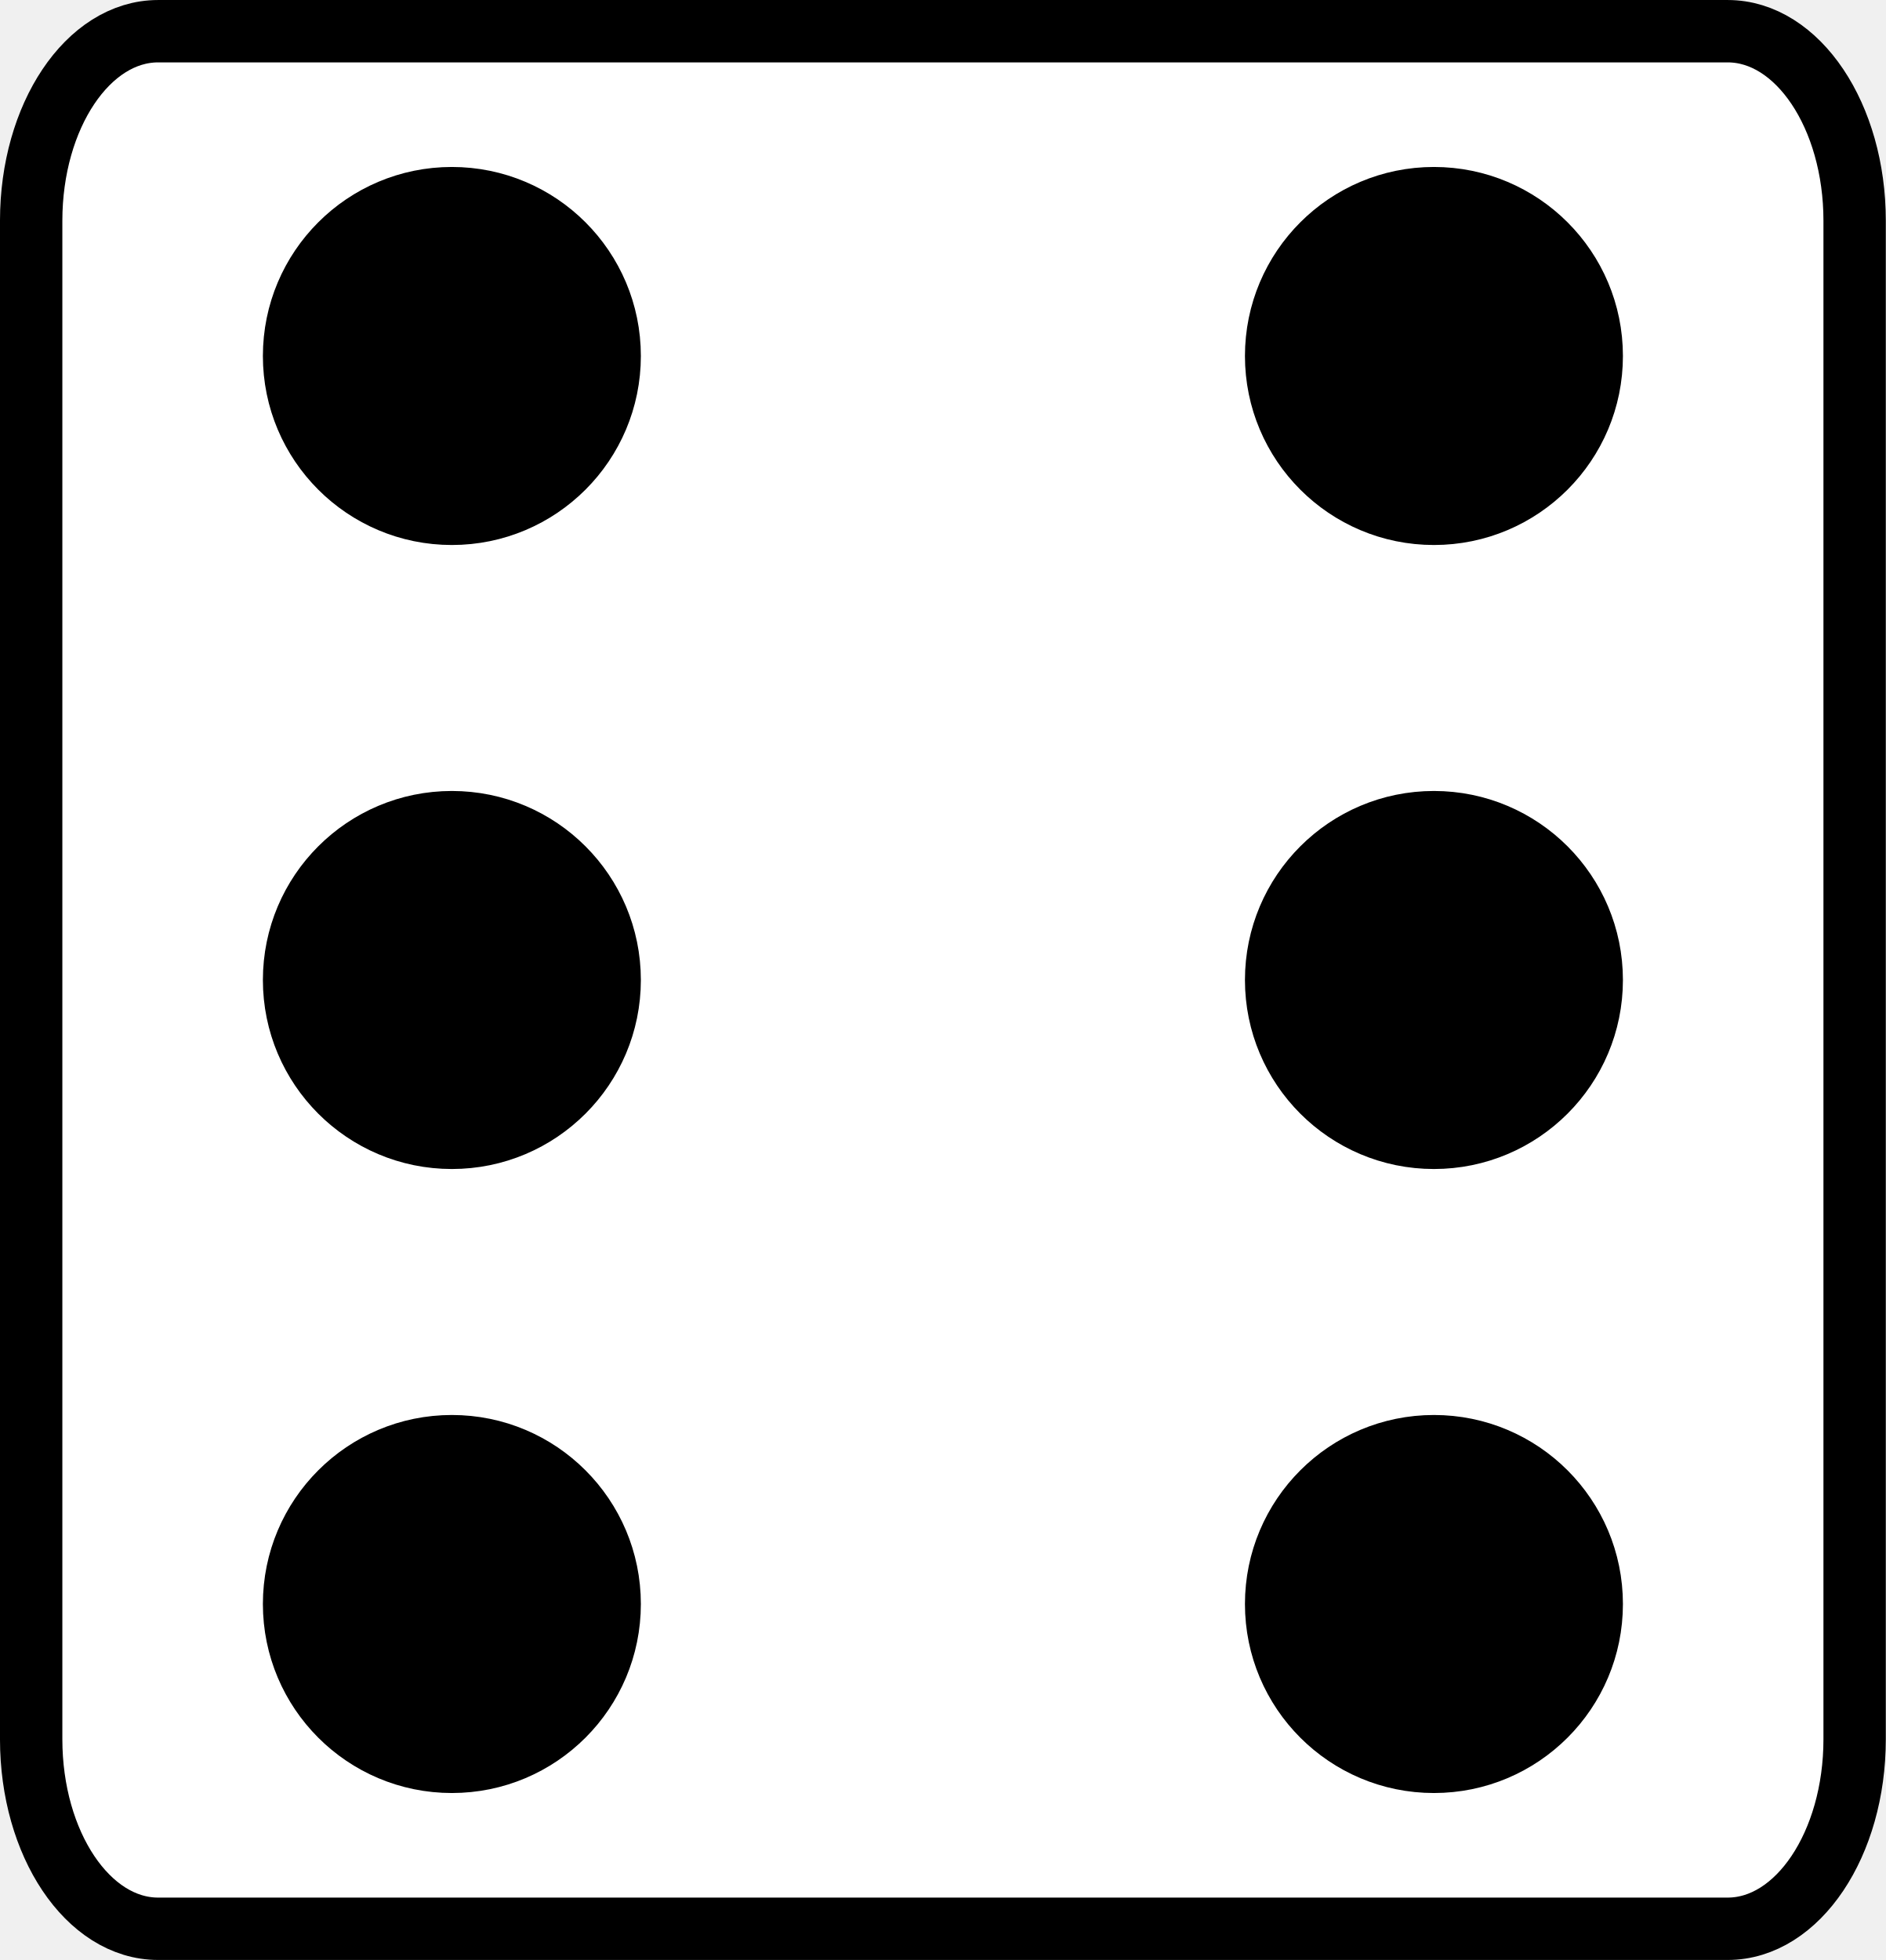
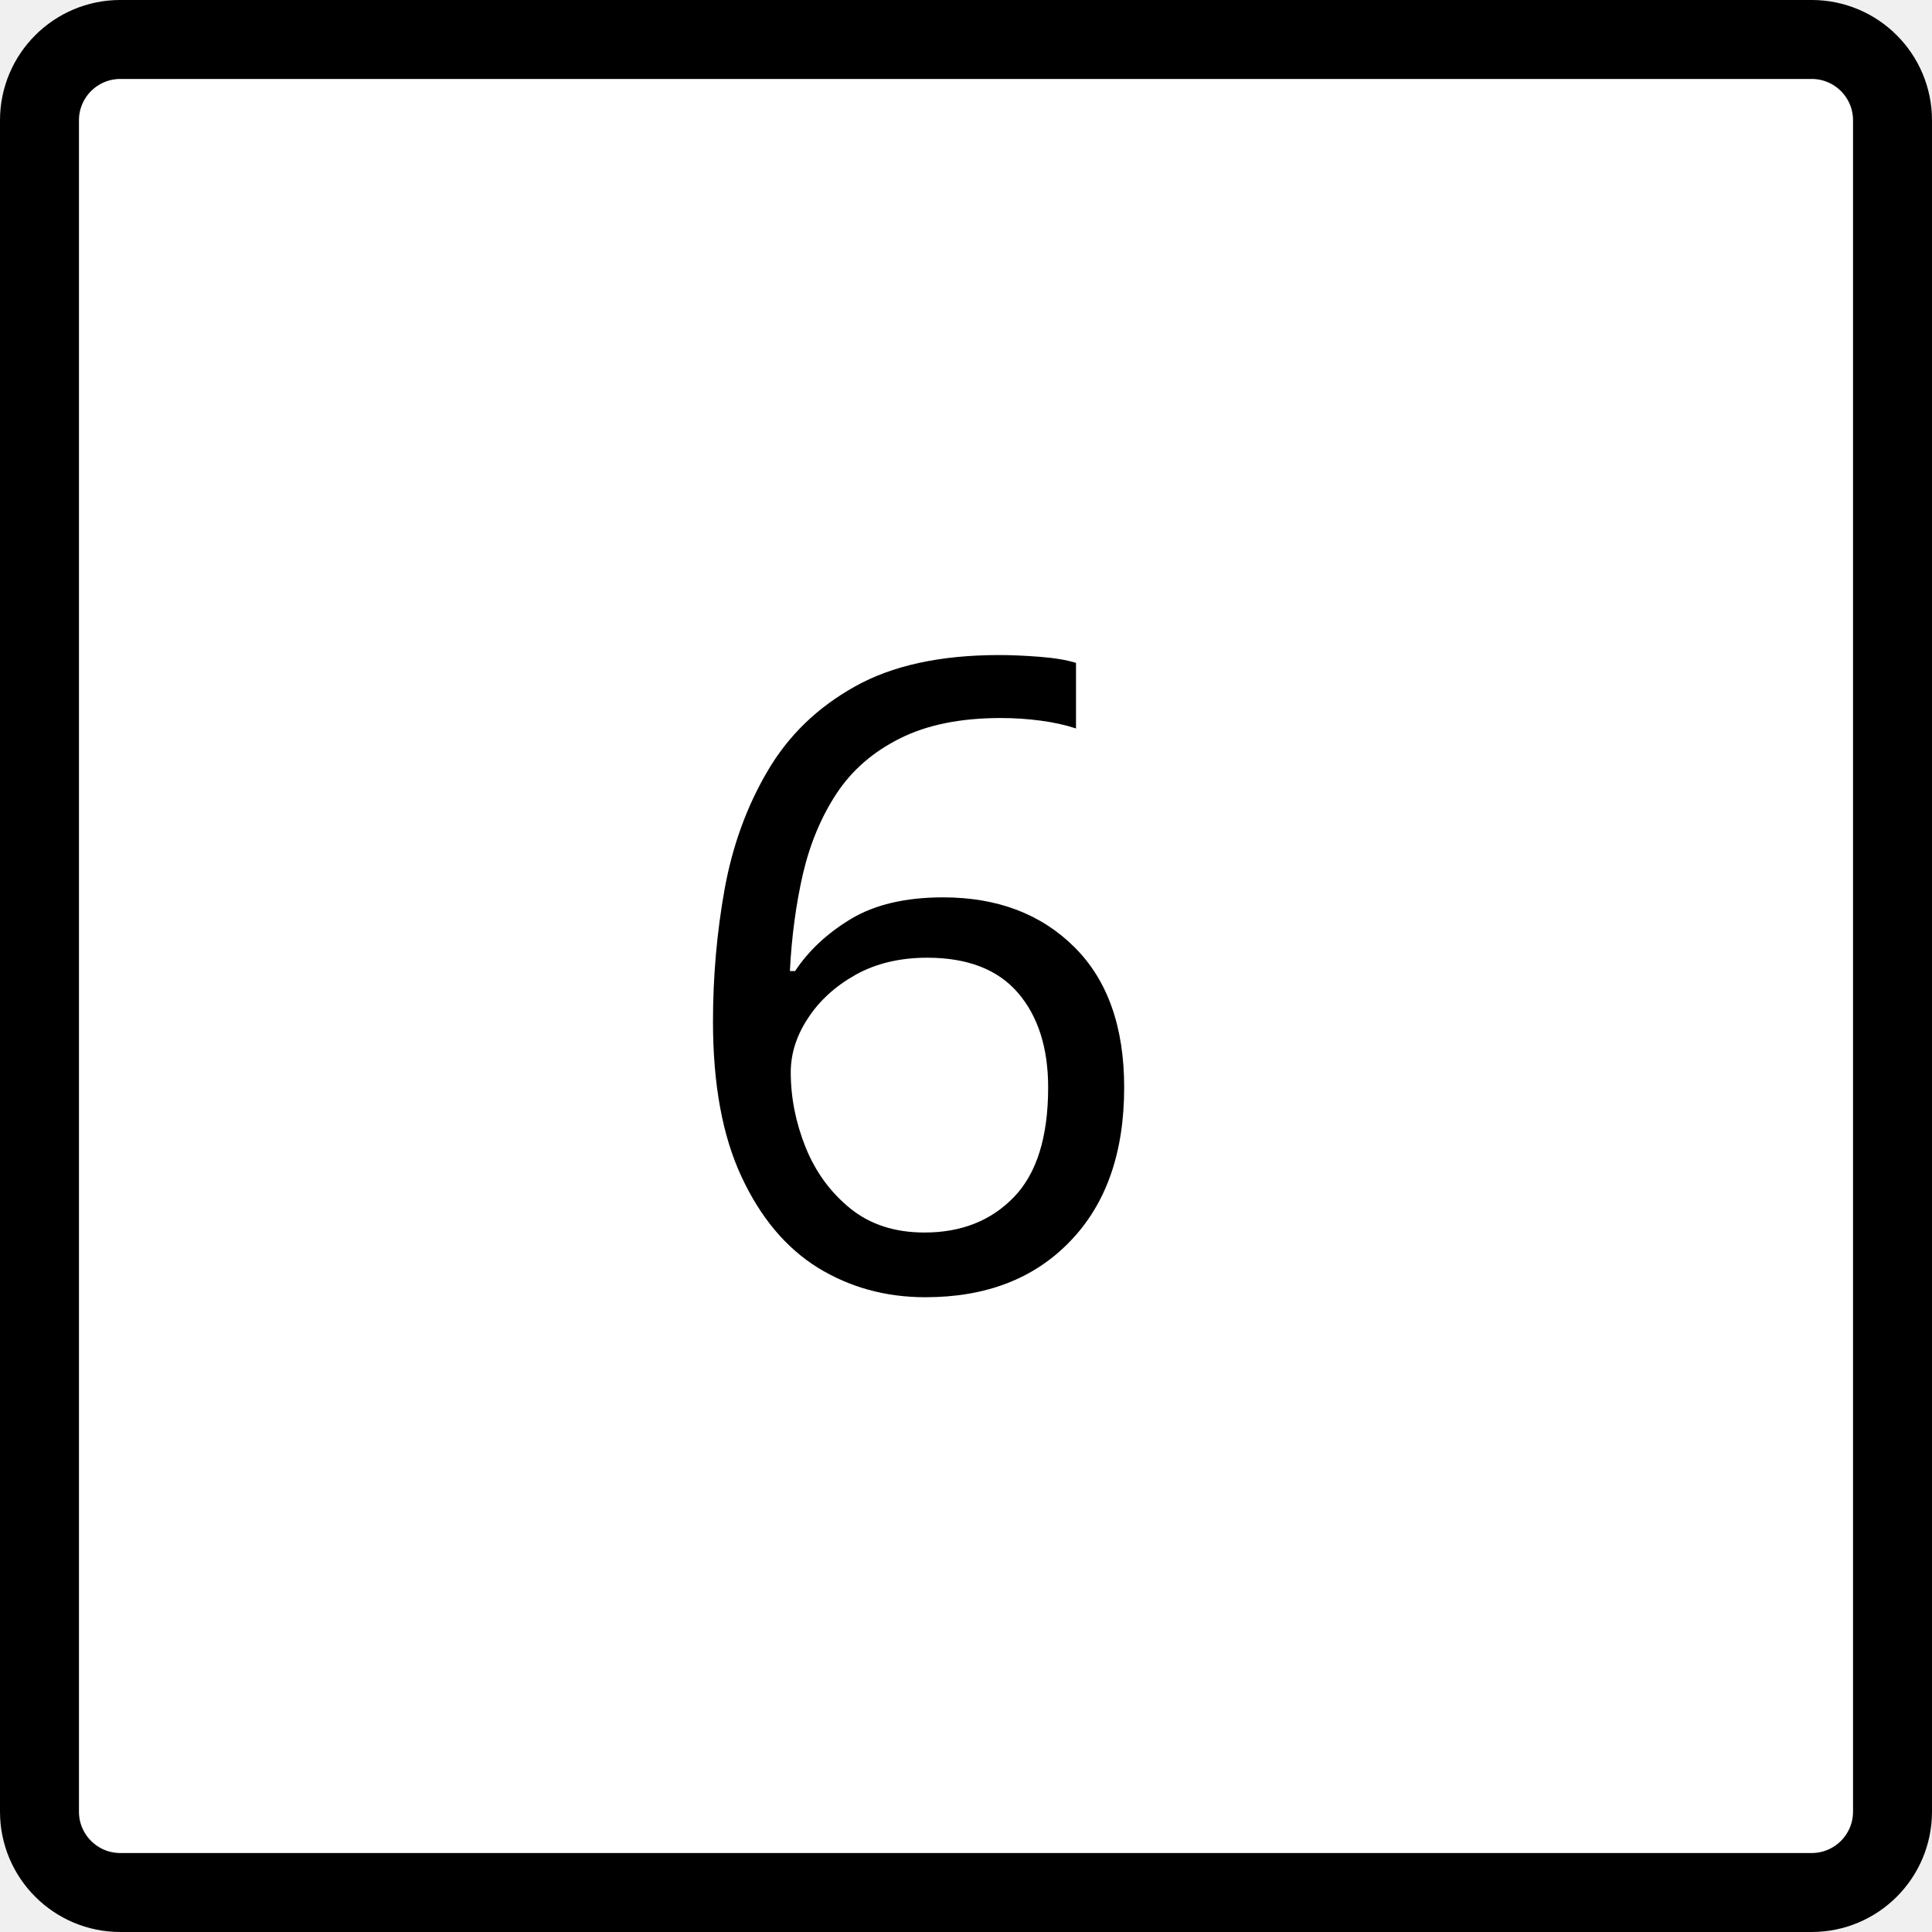
- <svg xmlns="http://www.w3.org/2000/svg" width="26.678mm" height="27.723mm" viewBox="0 0 94.53 98.23" id="svg5060" version="1.1">
+ <svg xmlns="http://www.w3.org/2000/svg" width="29.359mm" height="29.359mm" viewBox="0 0 104.029 104.029" id="svg5060" version="1.1">
  <defs id="defs5062" />
-   <g id="layer1" transform="translate(-129.878,-423.2474)">
-     <g transform="translate(-476.8394,589.0388)" id="g4404">
-       <rect id="rect4368" style="fill:#ffffff;stroke:#000000;stroke-width:3.126" rx="6.364" ry="9.497" height="95.104" width="91.404" y="-164.229" x="608.28" />
-       <g id="g4370" transform="matrix(0.25983,0,0,0.25983,904.6282,105.5724)">
-         <g id="g4372" transform="matrix(0.91589,0,0,0.91589,-381.67,-74.793)">
-           <circle id="circle4374" style="fill:#000000;stroke:#000000;stroke-width:16" transform="translate(336.5,-20.089)" cx="-1076.451" cy="-963.584" r="31.808" />
-           <circle id="circle4376" style="fill:#000000;stroke:#000000;stroke-width:16" transform="translate(336.5,111.33)" cx="-1076.451" cy="-963.584" r="31.808" />
-           <circle id="circle4378" style="fill:#000000;stroke:#000000;stroke-width:16" transform="translate(336.5,242.75)" cx="-1076.451" cy="-963.584" r="31.808" />
-         </g>
-         <g id="g4380" transform="matrix(0.91589,0,0,0.91589,-192.21,-74.793)">
-           <circle id="circle4382" style="fill:#000000;stroke:#000000;stroke-width:16" transform="translate(336.5,-20.089)" cx="-1076.451" cy="-963.584" r="31.808" />
-           <circle id="circle4384" style="fill:#000000;stroke:#000000;stroke-width:16" transform="translate(336.5,111.33)" cx="-1076.451" cy="-963.584" r="31.808" />
-           <circle id="circle4386" style="fill:#000000;stroke:#000000;stroke-width:16" transform="translate(336.5,242.75)" cx="-1076.451" cy="-963.584" r="31.808" />
-         </g>
-       </g>
+   <g id="layer1" transform="translate(-123.7342,-604.6035)">
+     <g id="g3368">
+       <rect style="fill:#ffffff;fill-opacity:1;stroke:#000000;stroke-width:4.252;stroke-miterlimit:4;stroke-dasharray:none;paint-order:fill markers stroke;stop-color:#000000" id="rect890" width="99.777" height="99.777" x="125.86" y="606.729" ry="4.353" />
+       <text xml:space="preserve" style="font-style:normal;font-variant:normal;font-weight:normal;font-stretch:normal;font-size:47.107px;line-height:1.25;font-family:'Nova Round';-inkscape-font-specification:'Nova Round, Normal';font-variant-ligatures:normal;font-variant-caps:normal;font-variant-numeric:normal;font-variant-east-asian:normal;letter-spacing:0px;word-spacing:0px;fill:#000000;fill-opacity:1;stroke:none;stroke-width:4.252;stroke-miterlimit:4;stroke-dasharray:none" x="159.533" y="673.984" id="text4111">
+         <tspan id="tspan4109" style="font-style:normal;font-variant:normal;font-weight:normal;font-stretch:normal;font-size:47.107px;font-family:'Nova Round';-inkscape-font-specification:'Nova Round, Normal';font-variant-ligatures:normal;font-variant-caps:normal;font-variant-numeric:normal;font-variant-east-asian:normal;stroke-width:4.252;stroke-miterlimit:4;stroke-dasharray:none" x="159.533" y="673.984">6</tspan>
+       </text>
    </g>
  </g>
</svg>
